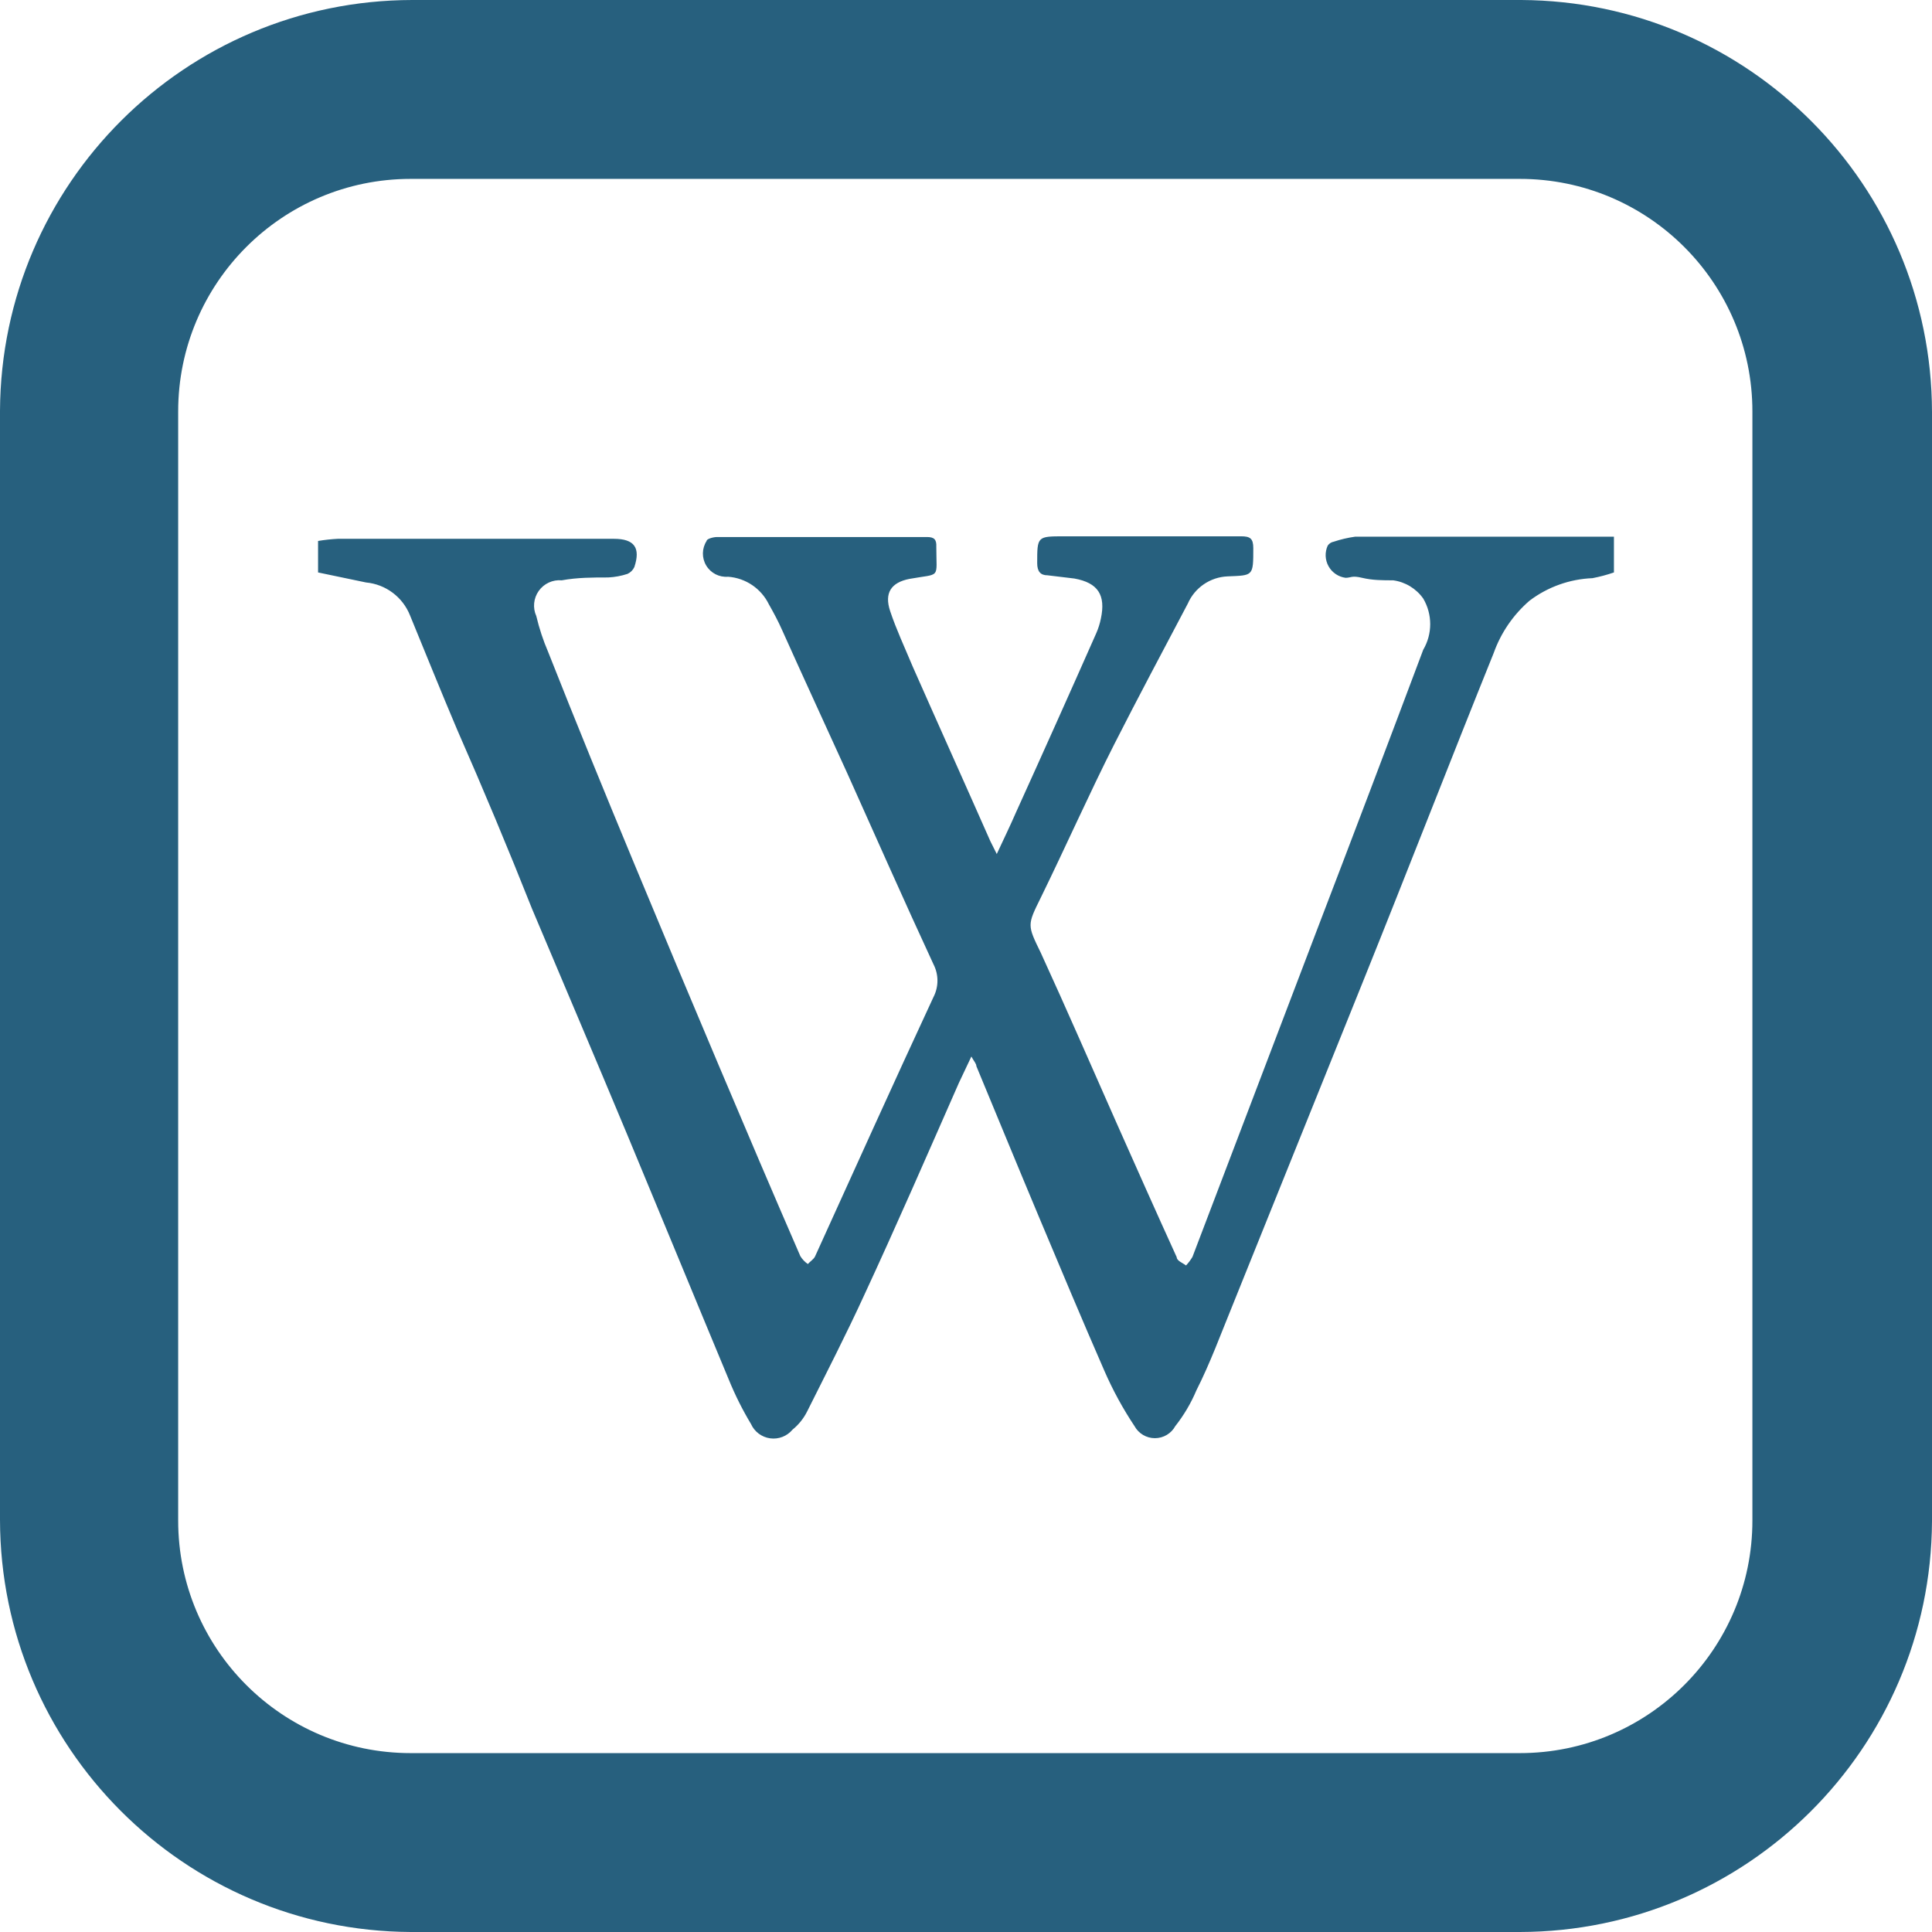
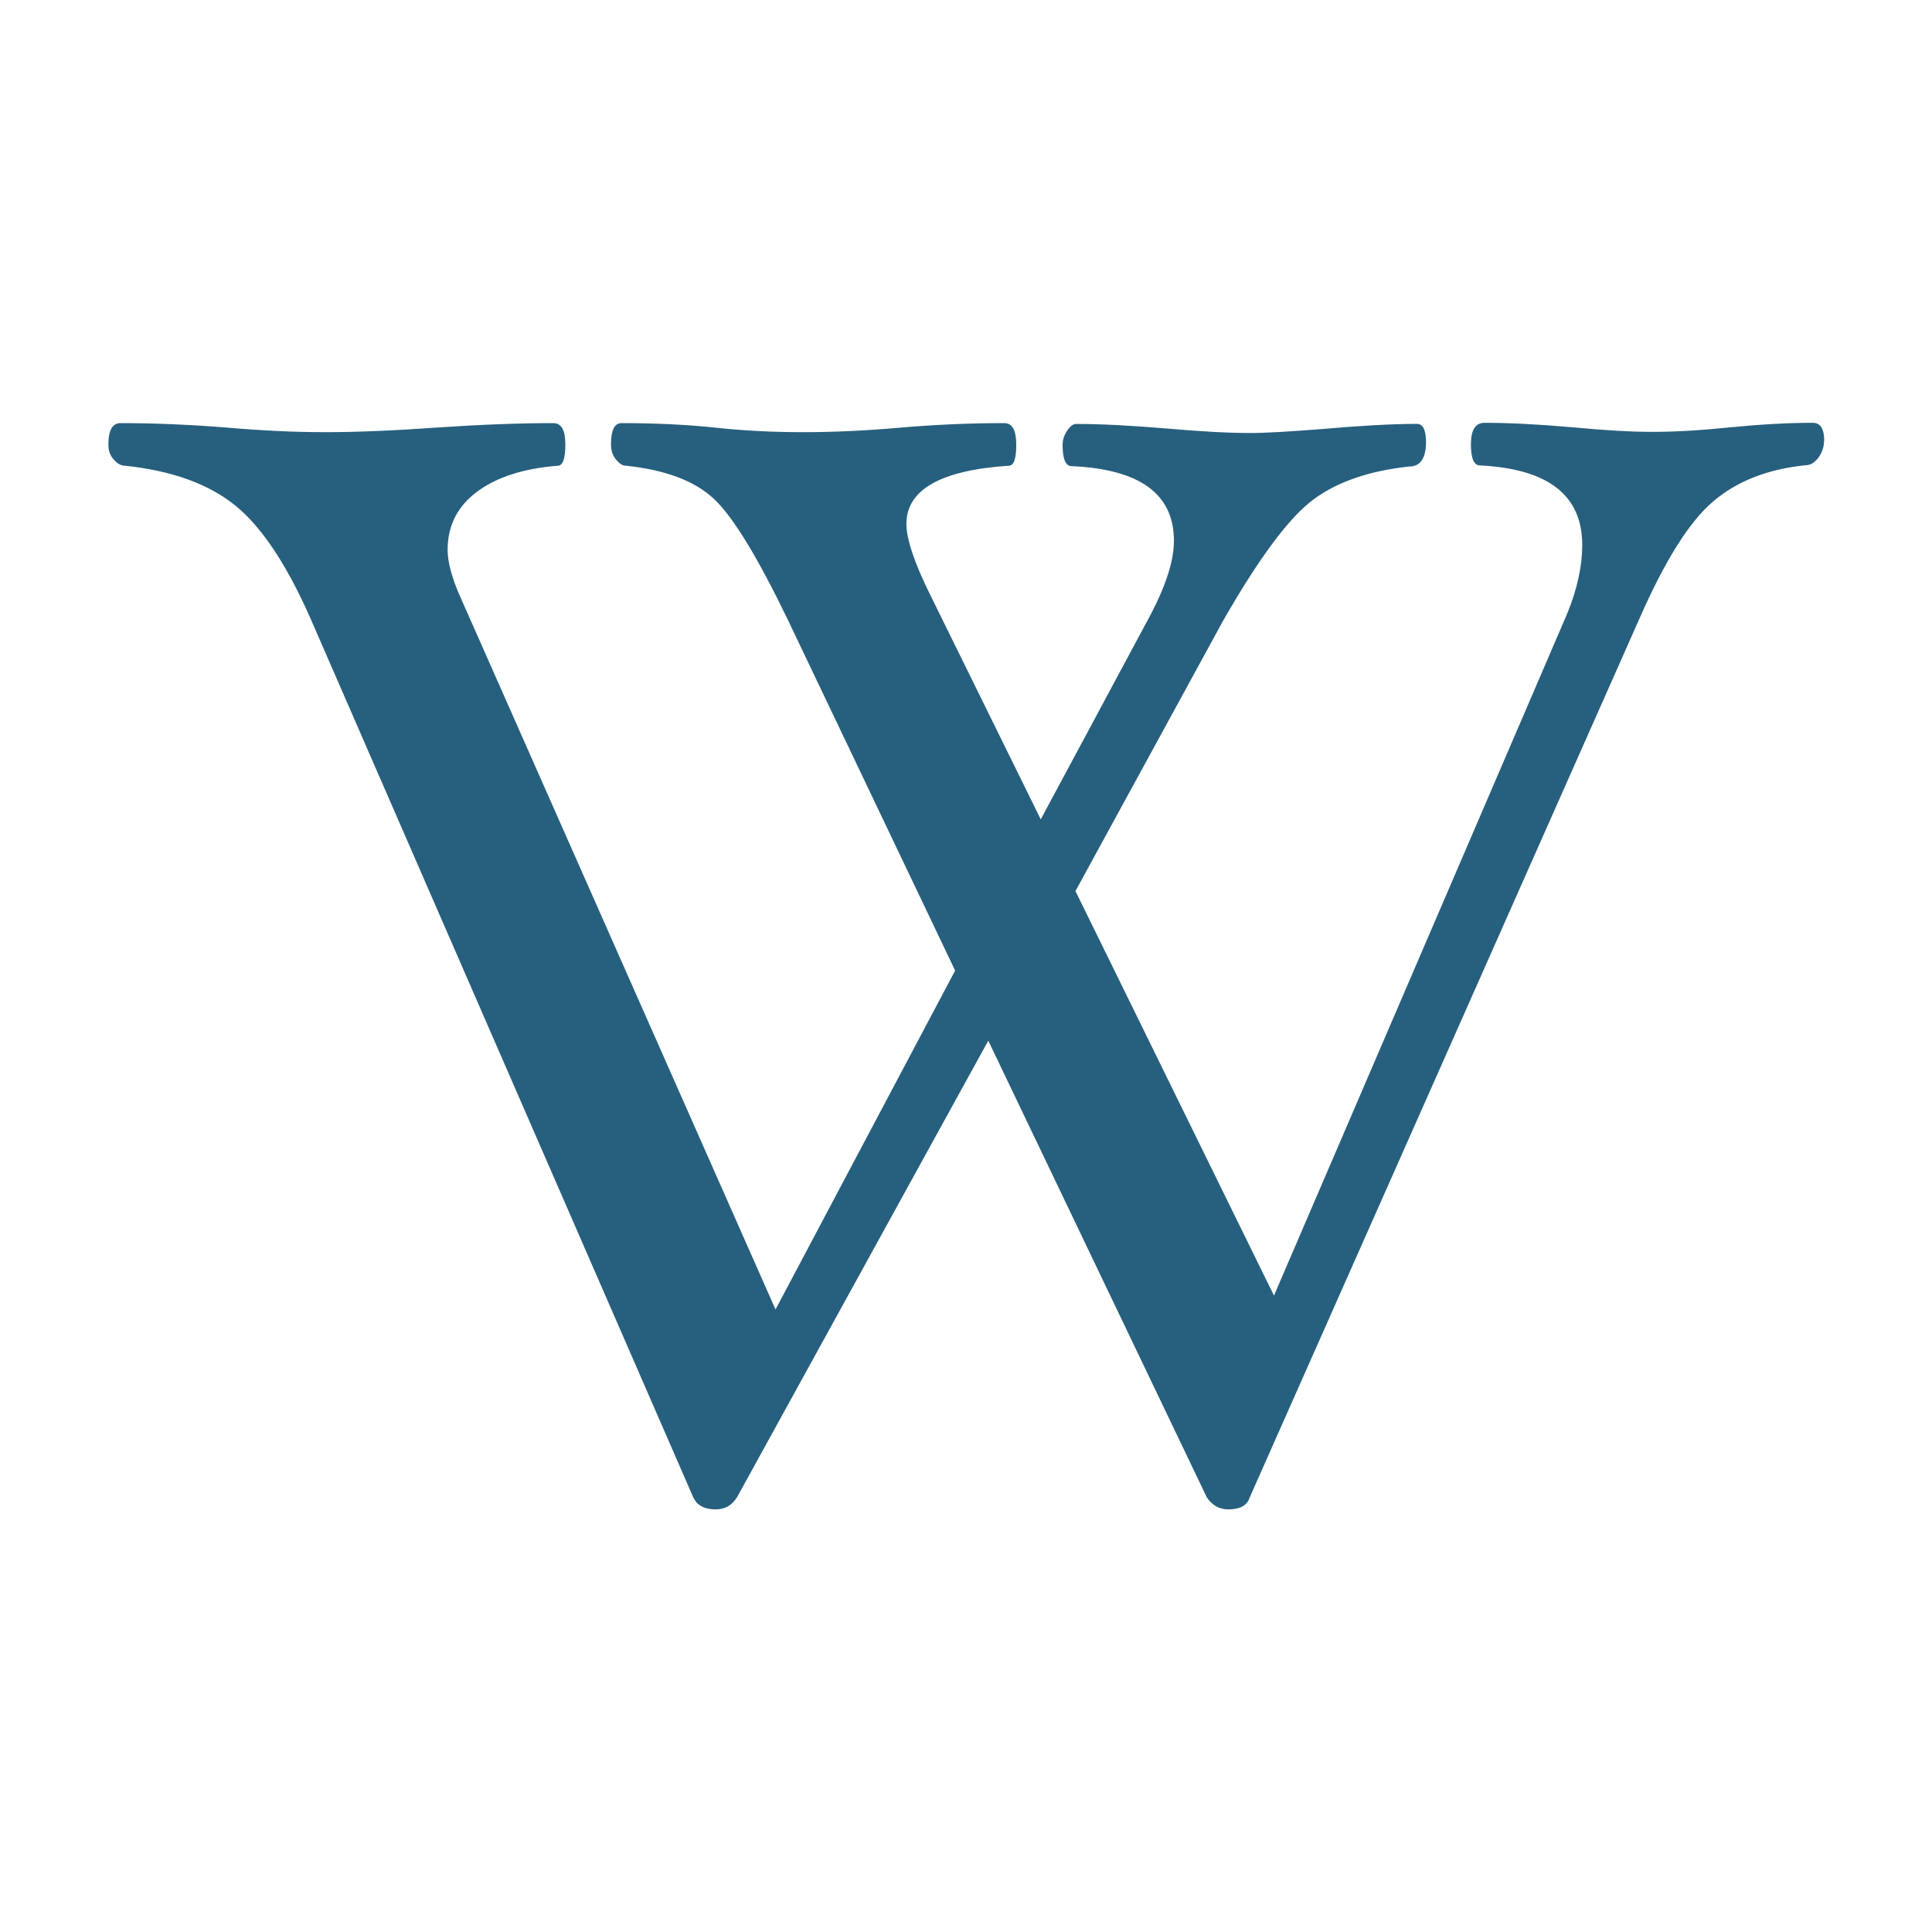
- <svg xmlns="http://www.w3.org/2000/svg" id="Layer_1" data-name="Layer 1" viewBox="0 0 64 64" version="1.1">
-   <defs id="defs4">
-     <style id="style2">.cls-1{fill:#27607e;}</style>
-   </defs>
-   <g id="g21" transform="matrix(1.185185,0,0,1.185185,-6.186667,-5.925926)">
-     <g id="y2opAx.tif">
-       <path id="path8" d="m 14.11,20.12 a 4.87,4.87 0 0 1 0.55,-0.06 h 7.72 c 0.57,0 0.75,0.25 0.57,0.79 a 0.39,0.39 0 0 1 -0.19,0.19 2.05,2.05 0 0 1 -0.54,0.1 c -0.43,0 -0.86,0 -1.3,0.08 a 0.71,0.71 0 0 0 -0.71,1 6.07,6.07 0 0 0 0.33,1 c 0.79,2 1.58,3.93 2.39,5.88 0.81,1.95 1.58,3.79 2.38,5.68 0.8,1.89 1.51,3.56 2.28,5.33 a 0.73,0.73 0 0 0 0.21,0.22 c 0.06,-0.07 0.16,-0.13 0.2,-0.21 1.1,-2.42 2.19,-4.84 3.31,-7.25 a 1,1 0 0 0 0,-0.92 c -0.82,-1.77 -1.61,-3.56 -2.41,-5.34 -0.6,-1.32 -1.21,-2.64 -1.82,-4 -0.11,-0.25 -0.24,-0.49 -0.37,-0.72 a 1.38,1.38 0 0 0 -1.14,-0.77 0.65,0.65 0 0 1 -0.6,-1 c 0,-0.06 0.19,-0.11 0.29,-0.11 h 5.87 c 0.2,0 0.27,0.07 0.26,0.27 0,0.92 0.14,0.74 -0.75,0.9 -0.51,0.1 -0.71,0.39 -0.54,0.9 0.17,0.51 0.4,1 0.63,1.55 0.72,1.63 1.45,3.25 2.17,4.88 l 0.18,0.36 c 0.2,-0.43 0.38,-0.8 0.54,-1.17 q 1.13,-2.49 2.24,-5 a 2,2 0 0 0 0.13,-0.41 c 0.14,-0.66 -0.08,-1 -0.74,-1.12 L 34.5,21.08 c -0.2,0 -0.29,-0.11 -0.29,-0.34 0,-0.75 0,-0.75 0.76,-0.75 h 4.94 c 0.25,0 0.34,0.06 0.34,0.33 0,0.79 0,0.76 -0.72,0.79 a 1.27,1.27 0 0 0 -1.11,0.76 c -0.69,1.31 -1.39,2.62 -2.06,3.94 -0.67,1.32 -1.36,2.87 -2.05,4.28 -0.38,0.77 -0.38,0.76 0,1.54 0.72,1.57 1.41,3.16 2.11,4.74 0.56,1.26 1.12,2.52 1.69,3.77 0,0.1 0.17,0.16 0.26,0.23 a 1.37,1.37 0 0 0 0.18,-0.24 L 42,31.07 q 1.51,-3.94 3,-7.91 a 1.41,1.41 0 0 0 0,-1.43 1.23,1.23 0 0 0 -0.84,-0.51 c -0.29,0 -0.58,0 -0.87,-0.07 -0.29,-0.07 -0.31,0 -0.46,0 a 0.64,0.64 0 0 1 -0.5,-0.9 0.26,0.26 0 0 1 0.17,-0.11 3.38,3.38 0 0 1 0.6,-0.14 h 7.23 v 1 a 4.44,4.44 0 0 1 -0.6,0.16 3.12,3.12 0 0 0 -1.76,0.63 3.47,3.47 0 0 0 -1,1.46 c -1.21,3 -2.4,6.07 -3.62,9.1 -1.22,3.03 -2.46,6.11 -3.69,9.16 -0.32,0.78 -0.61,1.58 -1,2.35 a 4.32,4.32 0 0 1 -0.59,1 0.65,0.65 0 0 1 -1.14,0 10,10 0 0 1 -0.84,-1.54 c -0.62,-1.42 -1.22,-2.85 -1.82,-4.28 -0.6,-1.43 -1.17,-2.82 -1.76,-4.24 0,-0.07 -0.07,-0.14 -0.14,-0.27 l -0.35,0.74 c -0.88,2 -1.75,4 -2.65,5.94 -0.5,1.09 -1.05,2.16 -1.59,3.24 A 1.54,1.54 0 0 1 27.37,44.96 0.69,0.69 0 0 1 26.21,44.8 9,9 0 0 1 25.59,43.56 C 24.64,41.28 23.7,38.99 22.75,36.71 21.87,34.6 20.98,32.51 20.09,30.4 q -1,-2.52 -2.09,-5 C 17.55,24.34 17.12,23.27 16.68,22.2 A 1.47,1.47 0 0 0 15.45,21.28 L 14.11,21 Z" class="cls-1" style="fill:#27607e" />
-     </g>
-     <path id="path11" d="m 47.7,59 h -31 A 11.54,11.54 0 0 1 5.22,47.48 v -31 A 11.54,11.54 0 0 1 16.74,5 h 31 a 11.54,11.54 0 0 1 11.48,11.52 v 31 A 11.54,11.54 0 0 1 47.7,59 Z m -31,-49 a 6.5,6.5 0 0 0 -6.5,6.5 v 31 a 6.5,6.5 0 0 0 6.5,6.5 h 31 a 6.5,6.5 0 0 0 6.5,-6.5 v -31 A 6.5,6.5 0 0 0 47.7,10 Z" class="cls-1" style="fill:#27607e" />
-   </g>
+ <svg xmlns="http://www.w3.org/2000/svg" version="1.1" width="32" height="32" viewBox="0 0 32 32">
+   <path fill="#27607e" d="M30.212 7.3c0 0.1-0.031 0.194-0.094 0.281-0.063 0.081-0.131 0.125-0.212 0.125-0.625 0.063-1.137 0.263-1.531 0.6-0.4 0.338-0.806 0.994-1.225 1.95l-6.45 14.544c-0.044 0.137-0.163 0.2-0.356 0.2-0.15 0-0.269-0.069-0.356-0.2l-3.619-7.563-4.162 7.563c-0.088 0.137-0.2 0.2-0.356 0.2-0.188 0-0.306-0.069-0.369-0.2l-6.331-14.537c-0.394-0.9-0.813-1.531-1.25-1.887s-1.050-0.581-1.831-0.662c-0.069 0-0.131-0.037-0.188-0.106-0.063-0.069-0.087-0.15-0.087-0.244 0-0.237 0.069-0.356 0.2-0.356 0.562 0 1.156 0.025 1.775 0.075 0.575 0.050 1.112 0.075 1.619 0.075 0.513 0 1.125-0.025 1.825-0.075 0.731-0.050 1.381-0.075 1.95-0.075 0.137 0 0.2 0.119 0.2 0.356s-0.044 0.35-0.125 0.35c-0.563 0.044-1.012 0.188-1.338 0.431s-0.487 0.563-0.487 0.963c0 0.2 0.069 0.456 0.2 0.756l5.231 11.825 2.975-5.613-2.769-5.806c-0.5-1.037-0.906-1.706-1.225-2.006s-0.806-0.481-1.456-0.55c-0.063 0-0.113-0.037-0.169-0.106s-0.081-0.15-0.081-0.244c0-0.237 0.056-0.356 0.175-0.356 0.563 0 1.081 0.025 1.556 0.075 0.456 0.050 0.938 0.075 1.456 0.075 0.506 0 1.037-0.025 1.606-0.075 0.581-0.050 1.156-0.075 1.719-0.075 0.137 0 0.2 0.119 0.2 0.356s-0.038 0.35-0.125 0.35c-1.131 0.075-1.694 0.4-1.694 0.963 0 0.25 0.131 0.644 0.394 1.175l1.831 3.719 1.825-3.4c0.25-0.481 0.381-0.887 0.381-1.213 0-0.775-0.563-1.188-1.694-1.237-0.1 0-0.15-0.119-0.15-0.35 0-0.088 0.025-0.162 0.075-0.237s0.1-0.112 0.15-0.112c0.406 0 0.9 0.025 1.494 0.075 0.563 0.050 1.031 0.075 1.394 0.075 0.262 0 0.644-0.025 1.15-0.063 0.637-0.056 1.175-0.088 1.606-0.088 0.1 0 0.15 0.1 0.15 0.3 0 0.269-0.094 0.406-0.275 0.406-0.656 0.069-1.188 0.25-1.587 0.544s-0.9 0.963-1.5 2.013l-2.444 4.475 3.288 6.7 4.856-11.294c0.169-0.412 0.25-0.794 0.25-1.137 0-0.825-0.563-1.263-1.694-1.319-0.1 0-0.15-0.119-0.15-0.35 0-0.237 0.075-0.356 0.225-0.356 0.413 0 0.9 0.025 1.469 0.075 0.525 0.050 0.962 0.075 1.313 0.075 0.375 0 0.8-0.025 1.288-0.075 0.506-0.050 0.962-0.075 1.369-0.075 0.125 0 0.188 0.1 0.188 0.3z" />
</svg>
